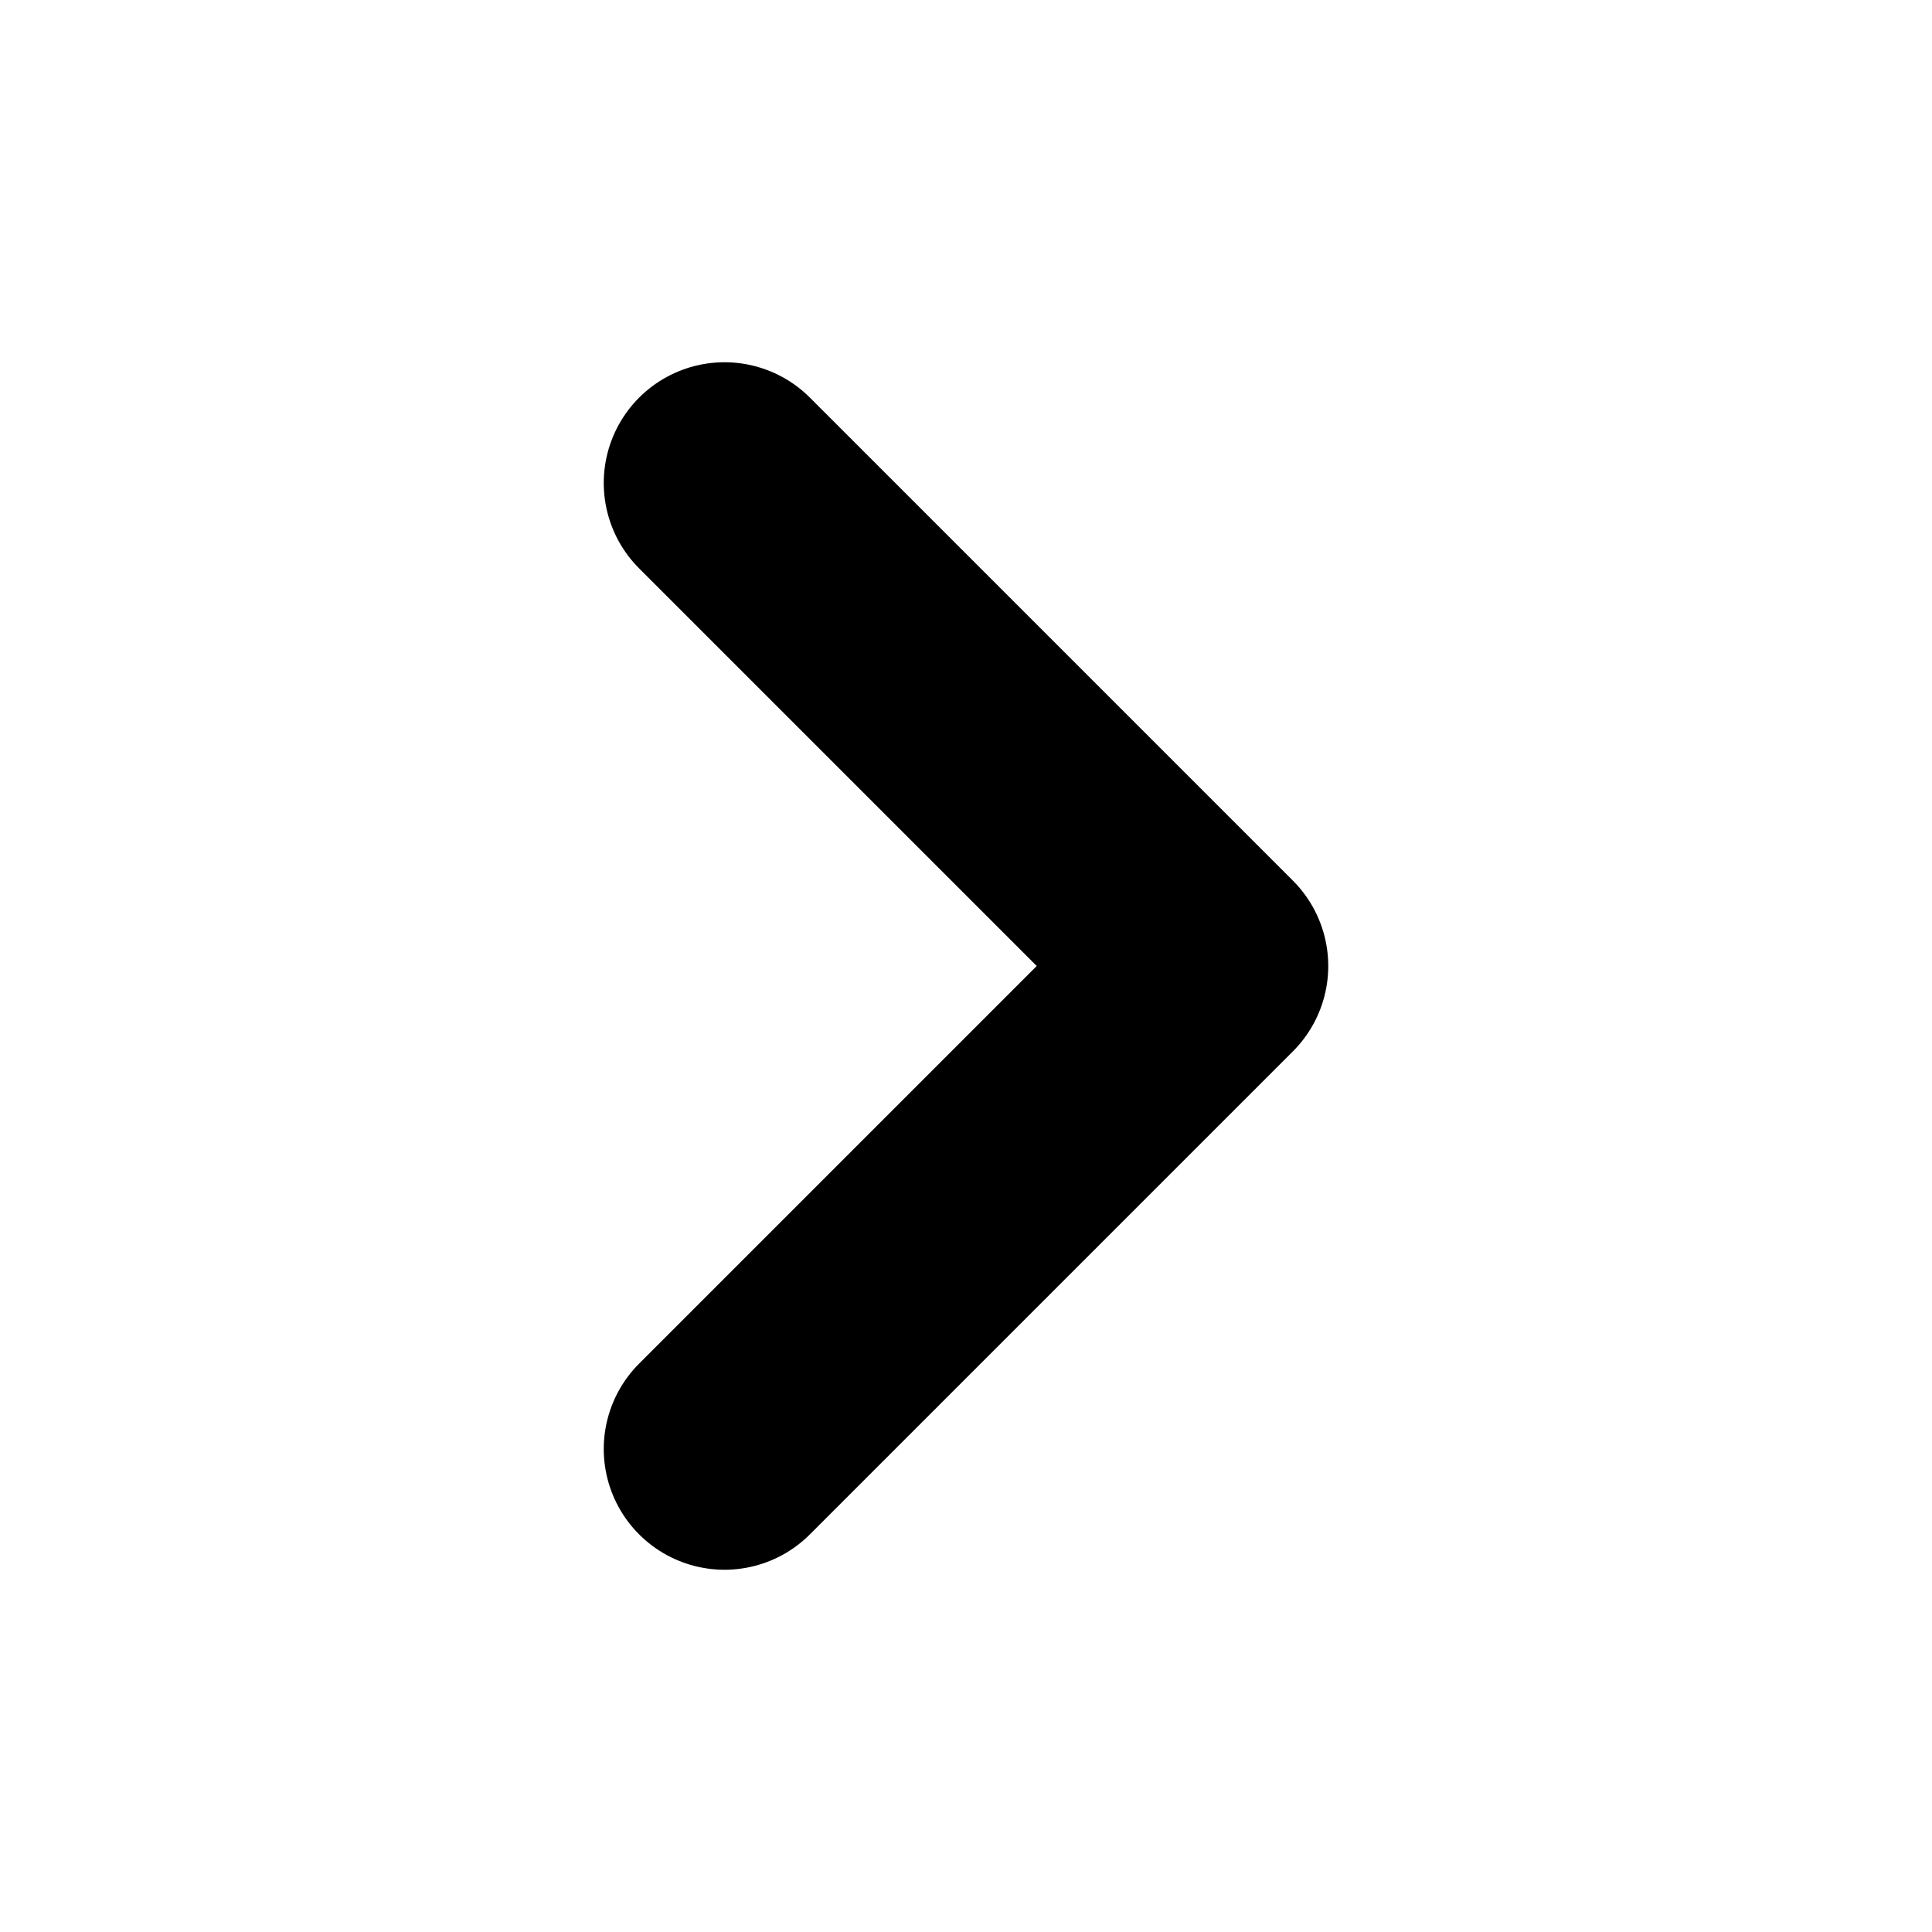
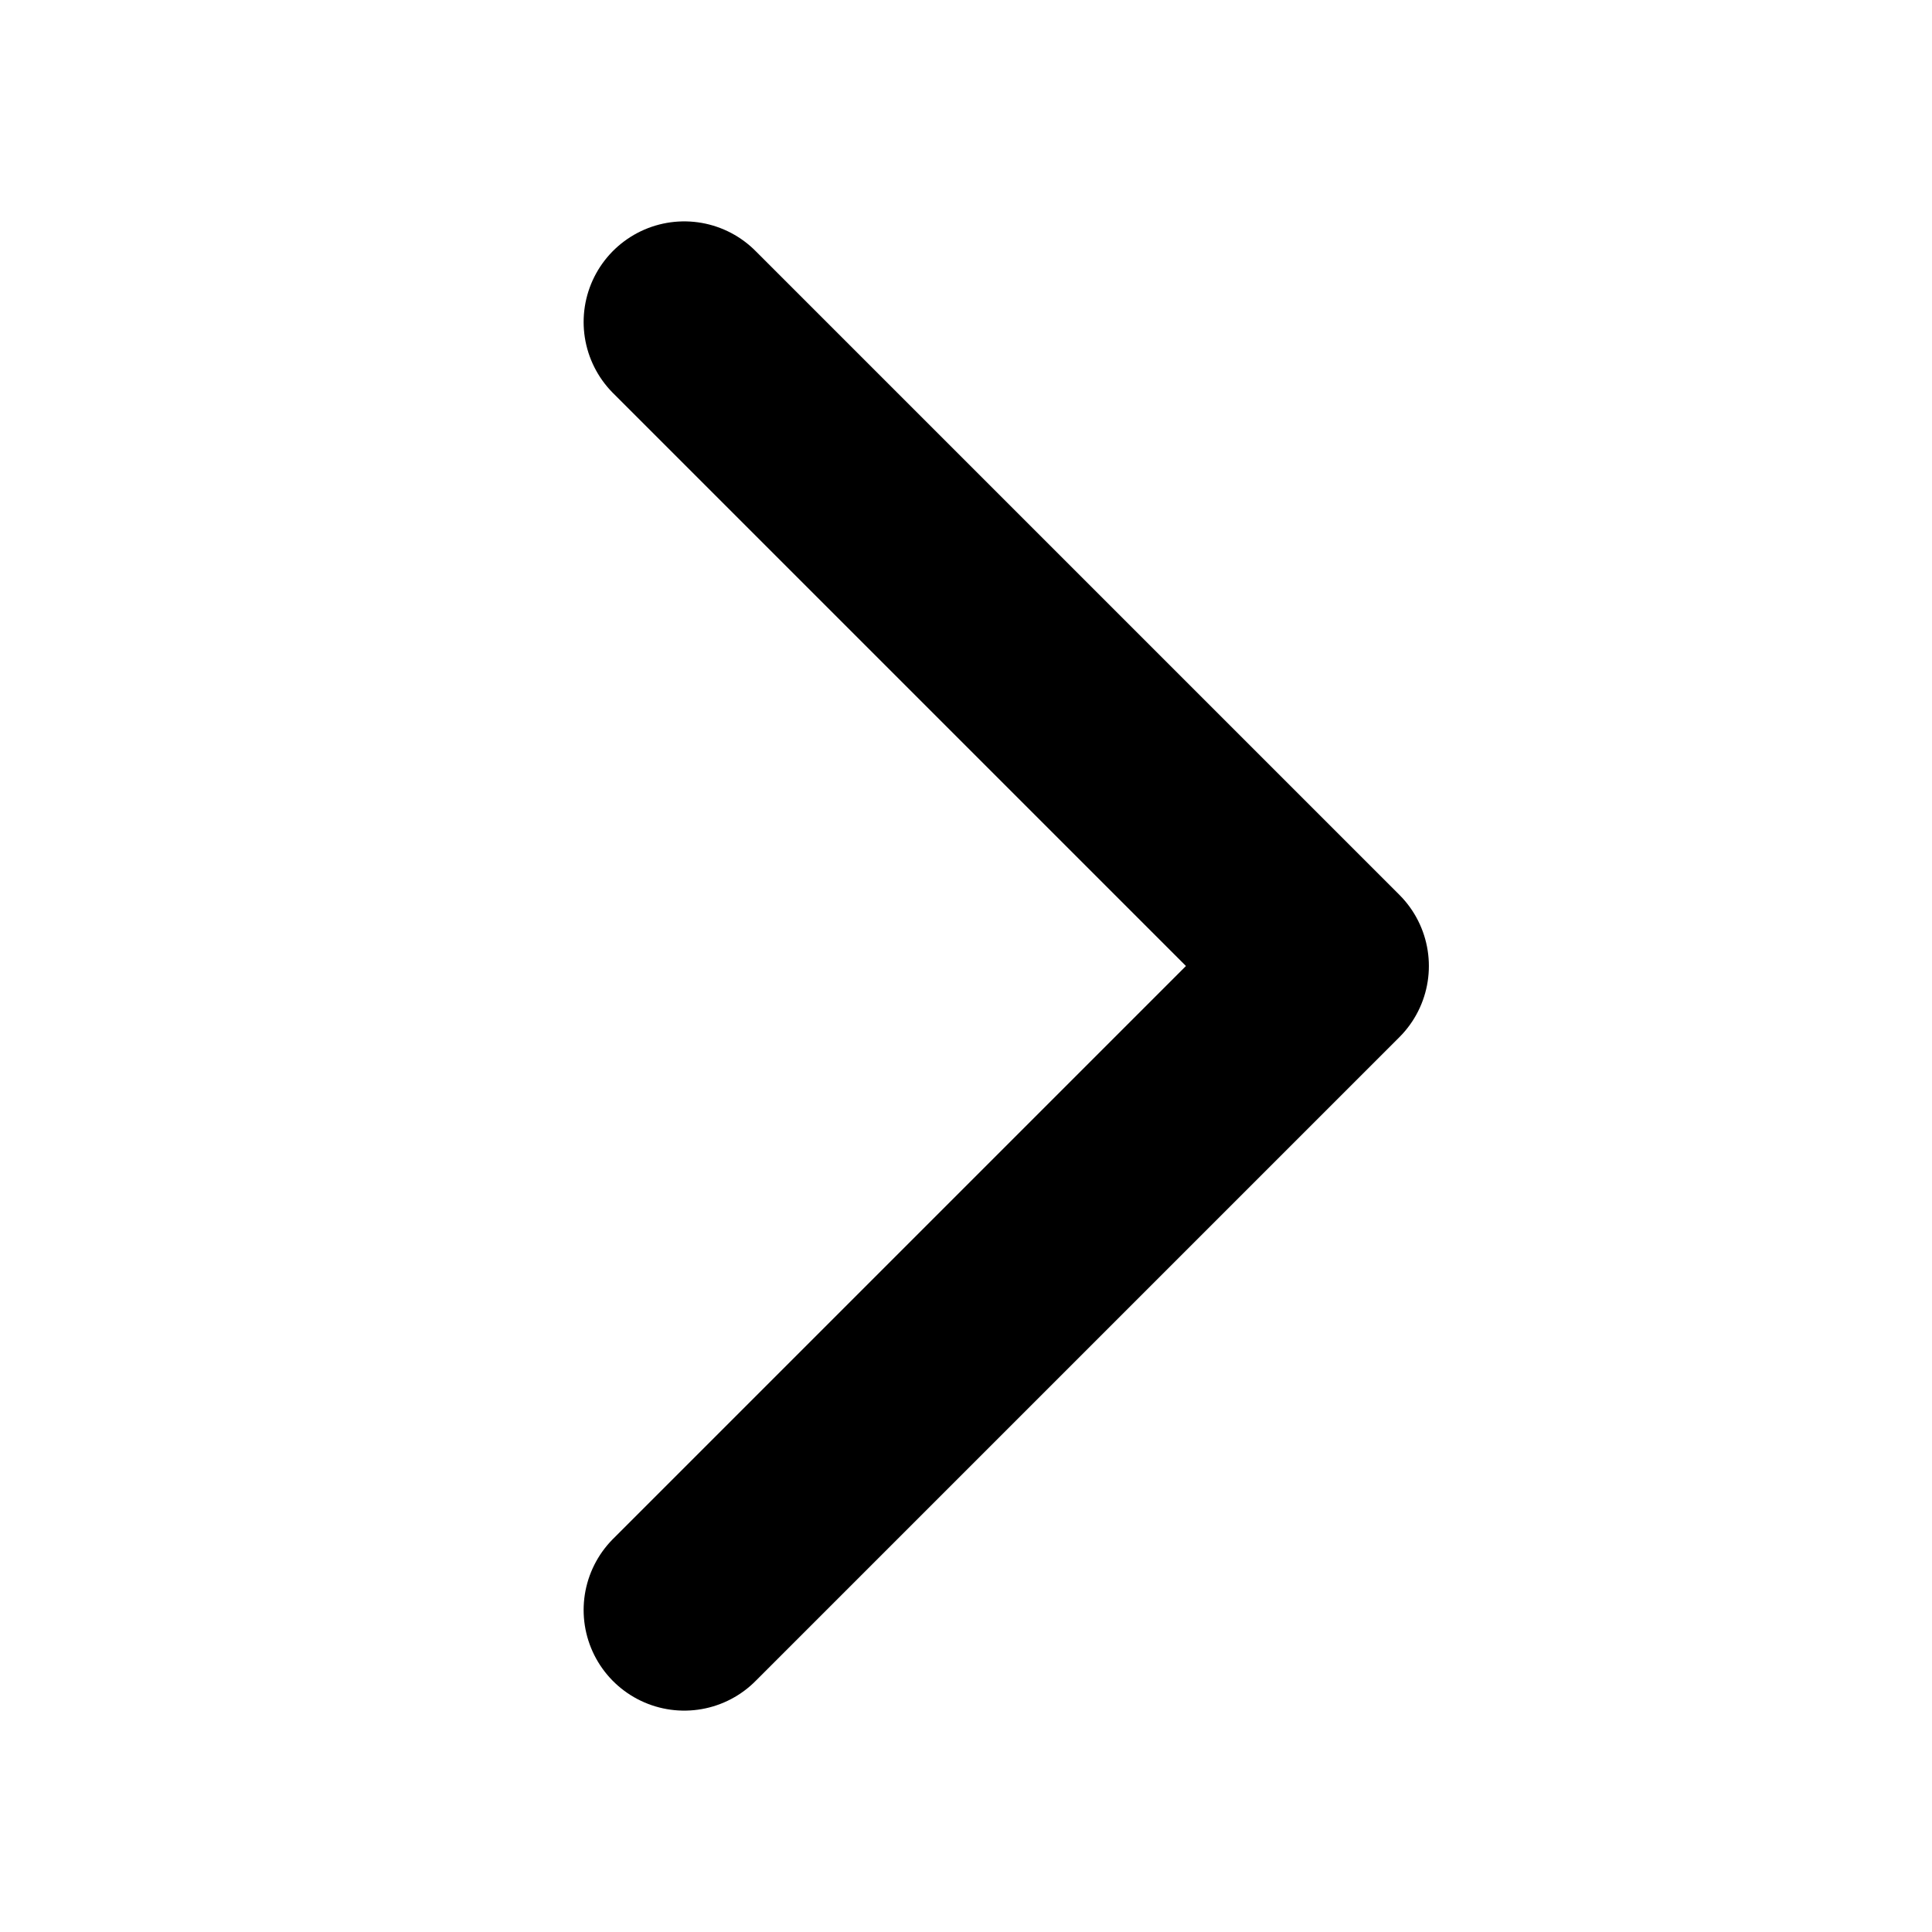
- <svg xmlns="http://www.w3.org/2000/svg" viewBox="0 0 24 24" fill="none" stroke="#000000" stroke-width="3" stroke-linecap="round" stroke-linejoin="round">
-   <polyline points="9 6 15 12 9 18" />
+ <svg xmlns="http://www.w3.org/2000/svg" viewBox="0 0 24 24" fill="none" stroke="#000000" stroke-width="2.5" stroke-linecap="round" stroke-linejoin="round">
+   <polyline points="8.5 4 16.5 12 8.5 20" />
</svg>
